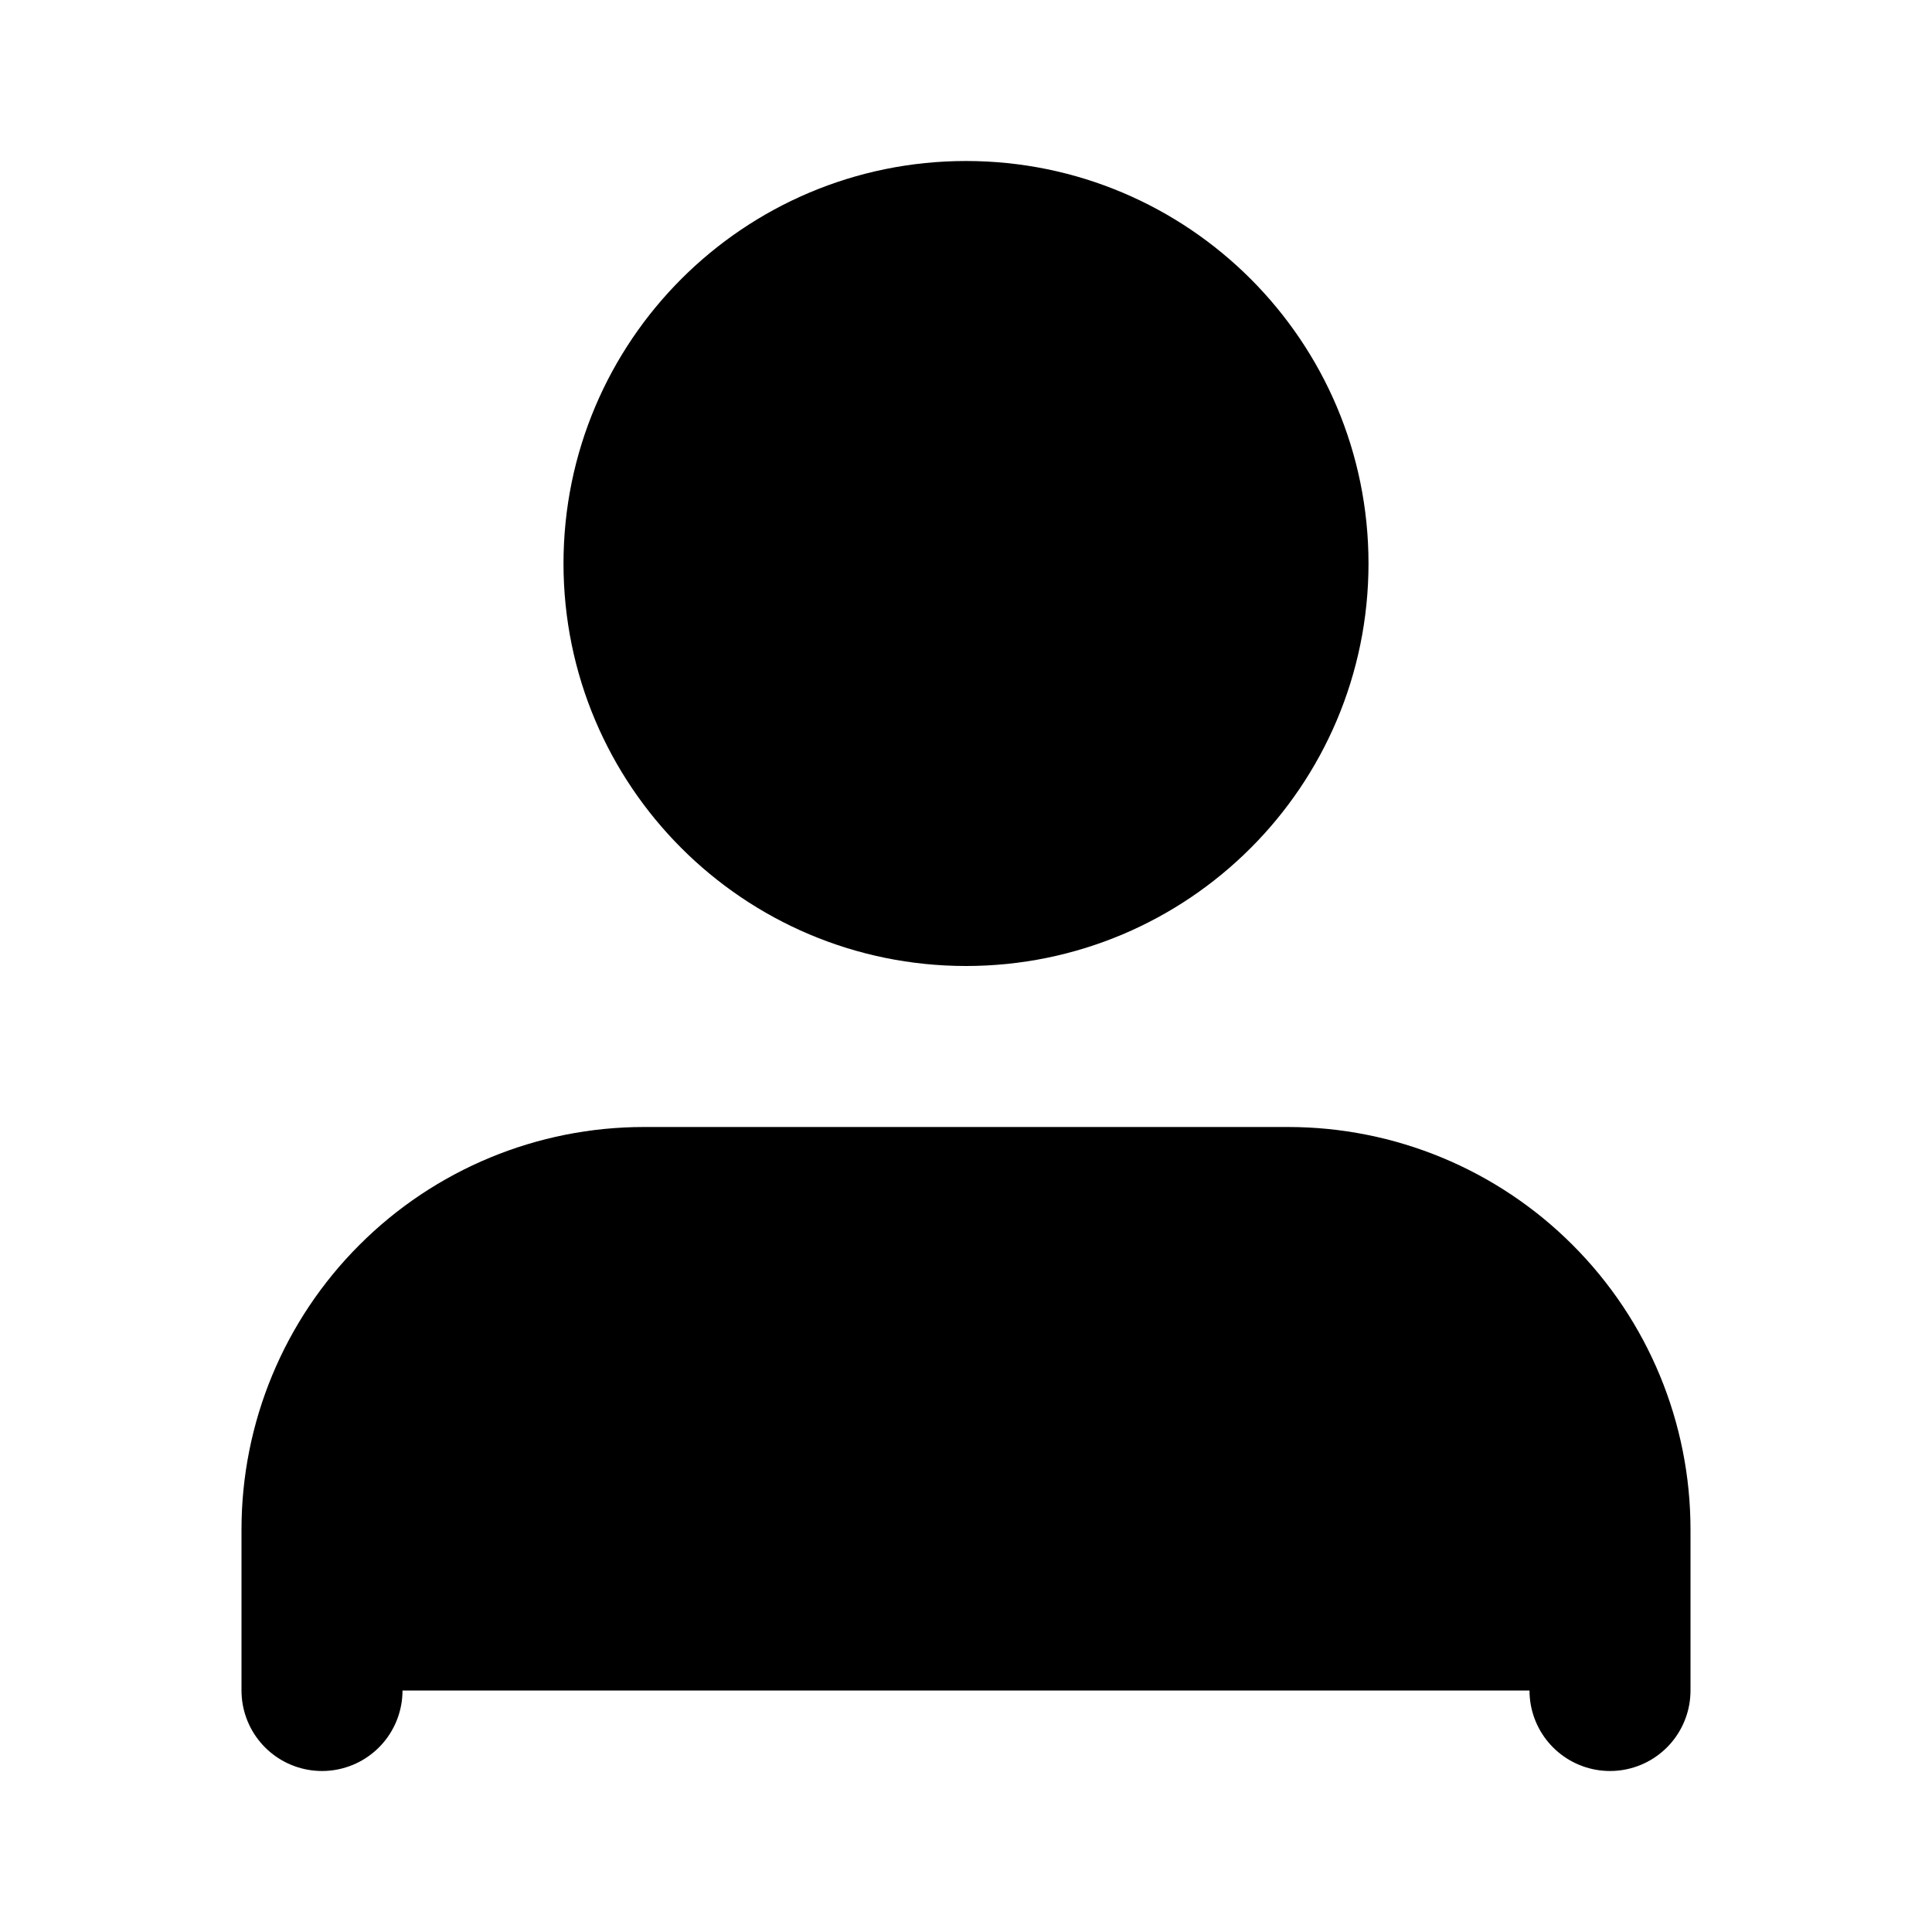
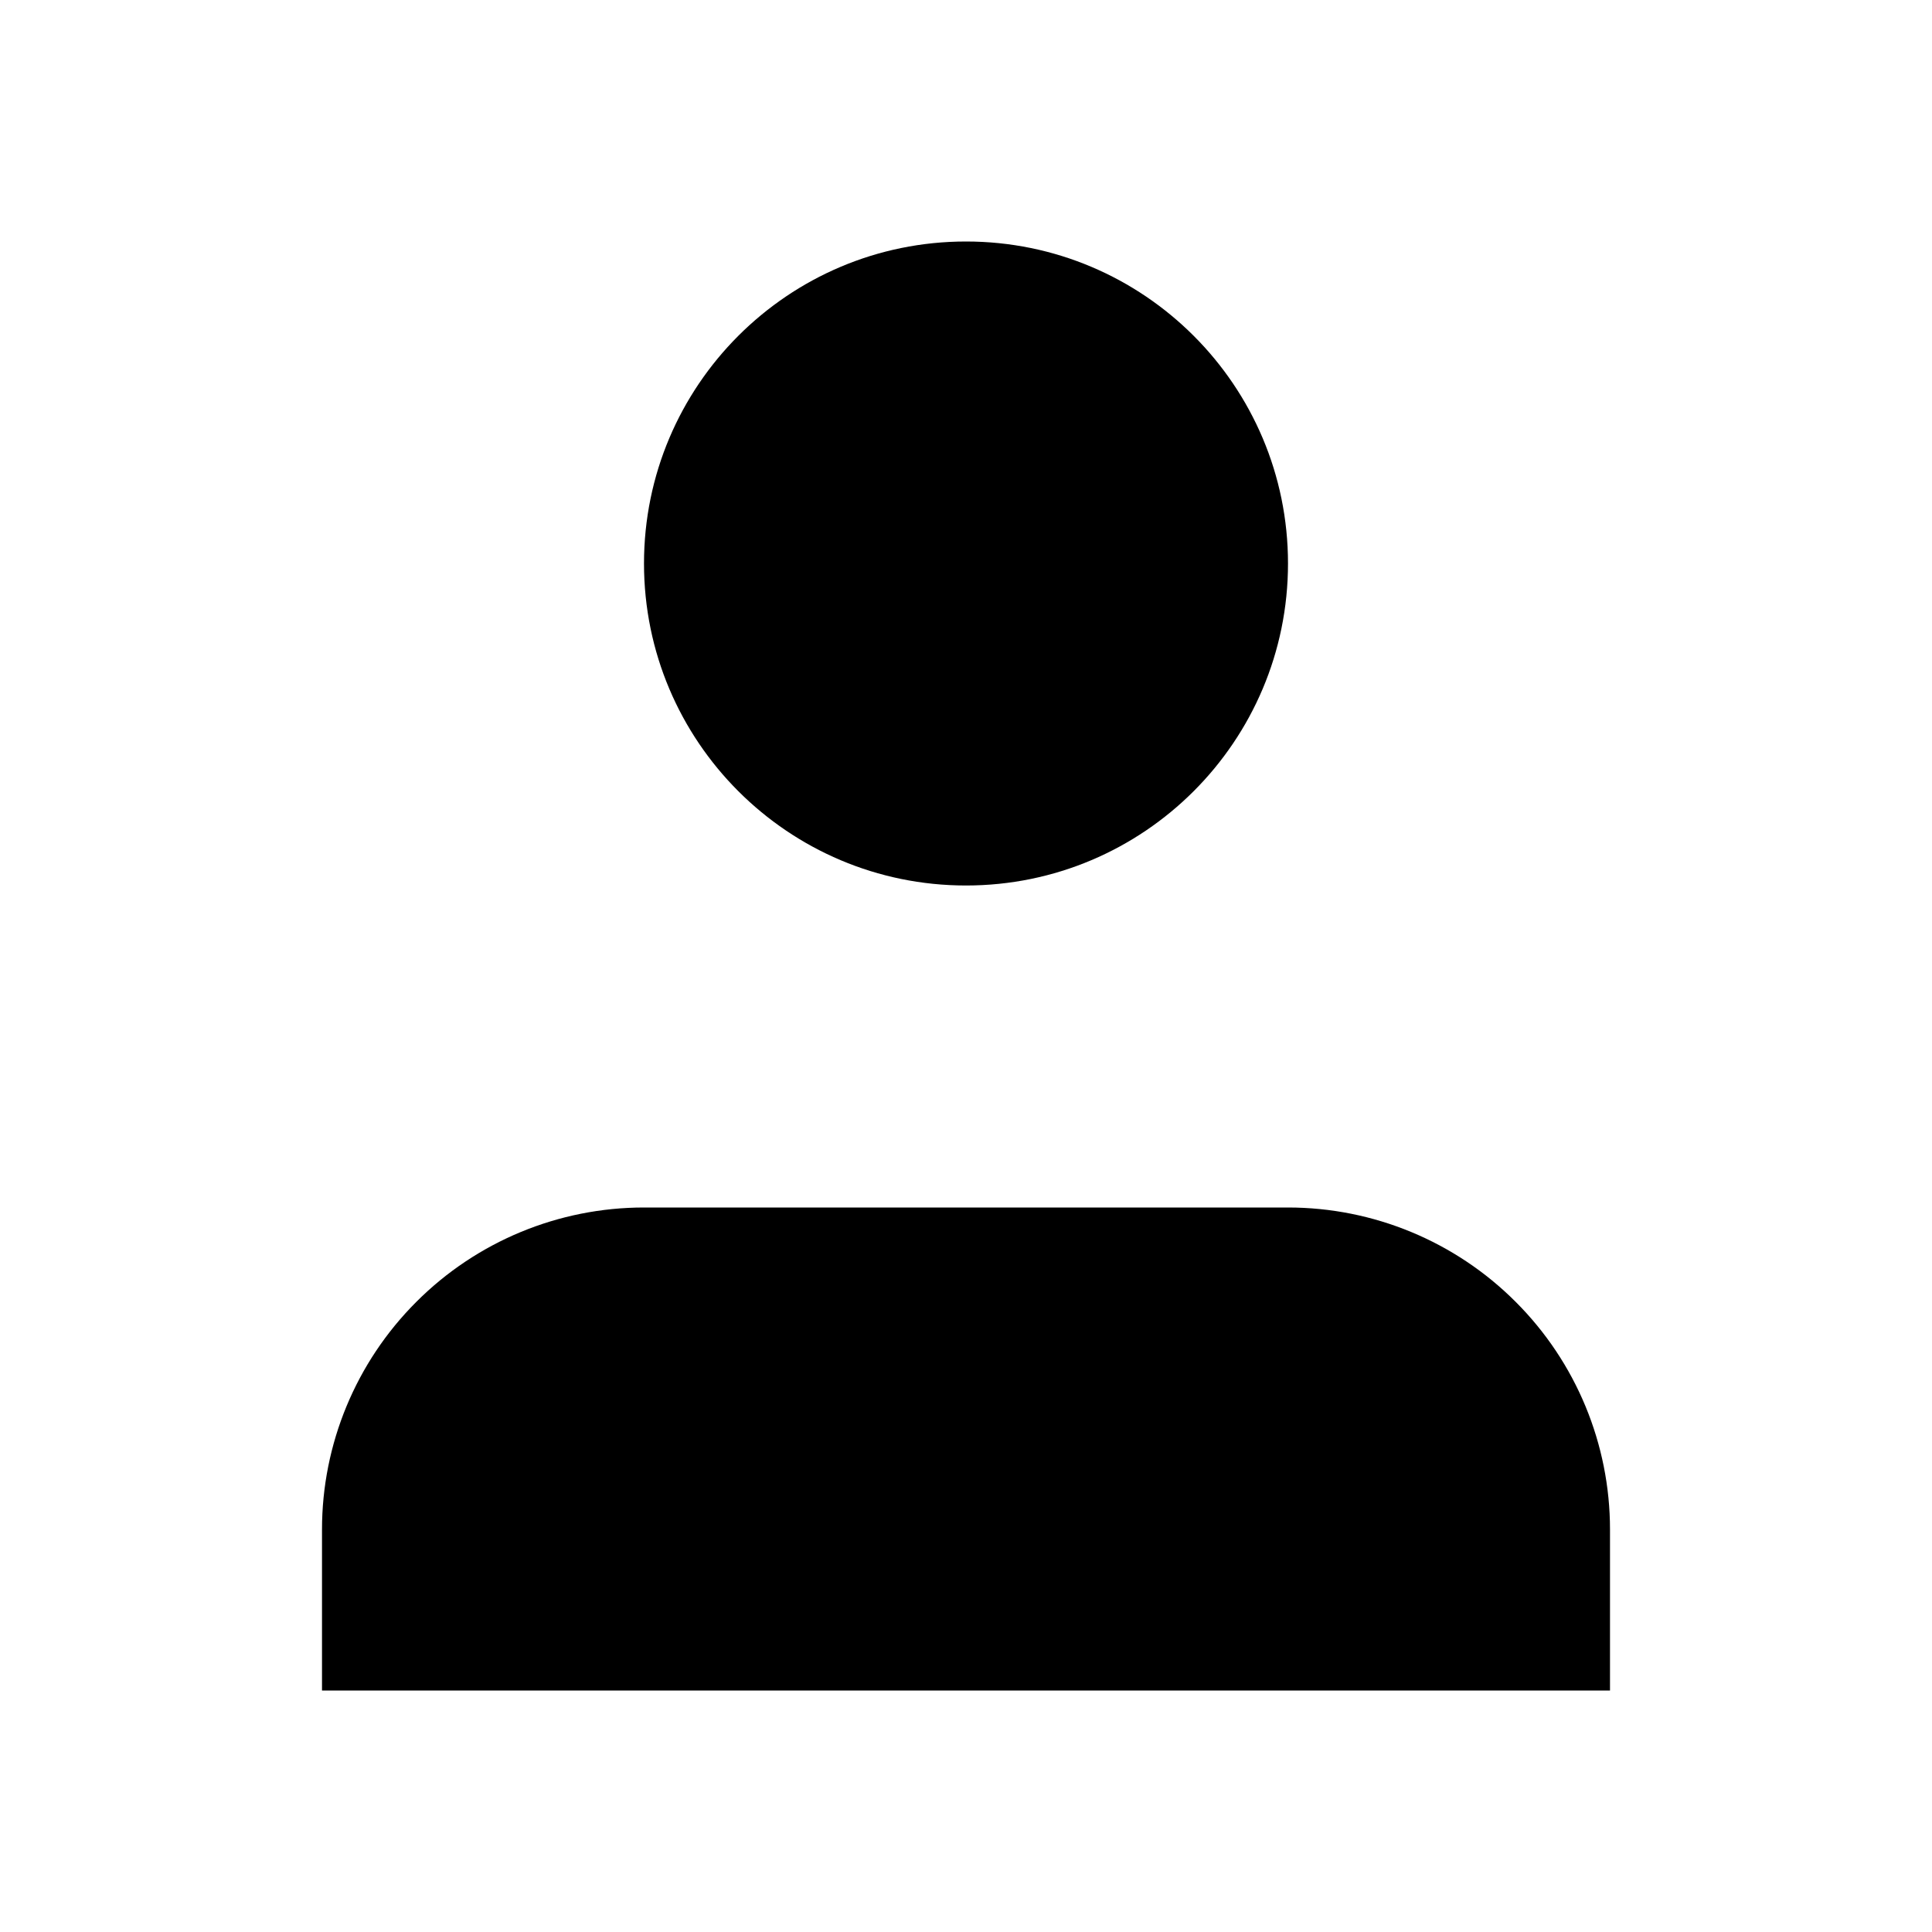
<svg xmlns="http://www.w3.org/2000/svg" width="24" height="24" viewBox="0 0 24 24">
-   <path d="M20 21V19C20 17.939 19.579 16.922 18.828 16.172C18.078 15.421 17.061 15 16 15H8C6.939 15 5.922 15.421 5.172 16.172C4.421 16.922 4 17.939 4 19V21" stroke="black" stroke-width="2" stroke-linecap="round" stroke-linejoin="round" />
-   <path d="M12 11C14.209 11 16 9.209 16 7C16 4.791 14.209 3 12 3C9.791 3 8 4.791 8 7C8 9.209 9.791 11 12 11Z" stroke="black" stroke-width="2" stroke-linecap="round" stroke-linejoin="round" />
+   <path d="M20 21V19C20 17.939 19.579 16.922 18.828 16.172C18.078 15.421 17.061 15 16 15H8C6.939 15 5.922 15.421 5.172 16.172C4.421 16.922 4 17.939 4 19V21" stroke-linecap="round" stroke-linejoin="round" />
+   <path d="M12 11C14.209 11 16 9.209 16 7C16 4.791 14.209 3 12 3C9.791 3 8 4.791 8 7C8 9.209 9.791 11 12 11Z" stroke-linecap="round" stroke-linejoin="round" />
</svg>
